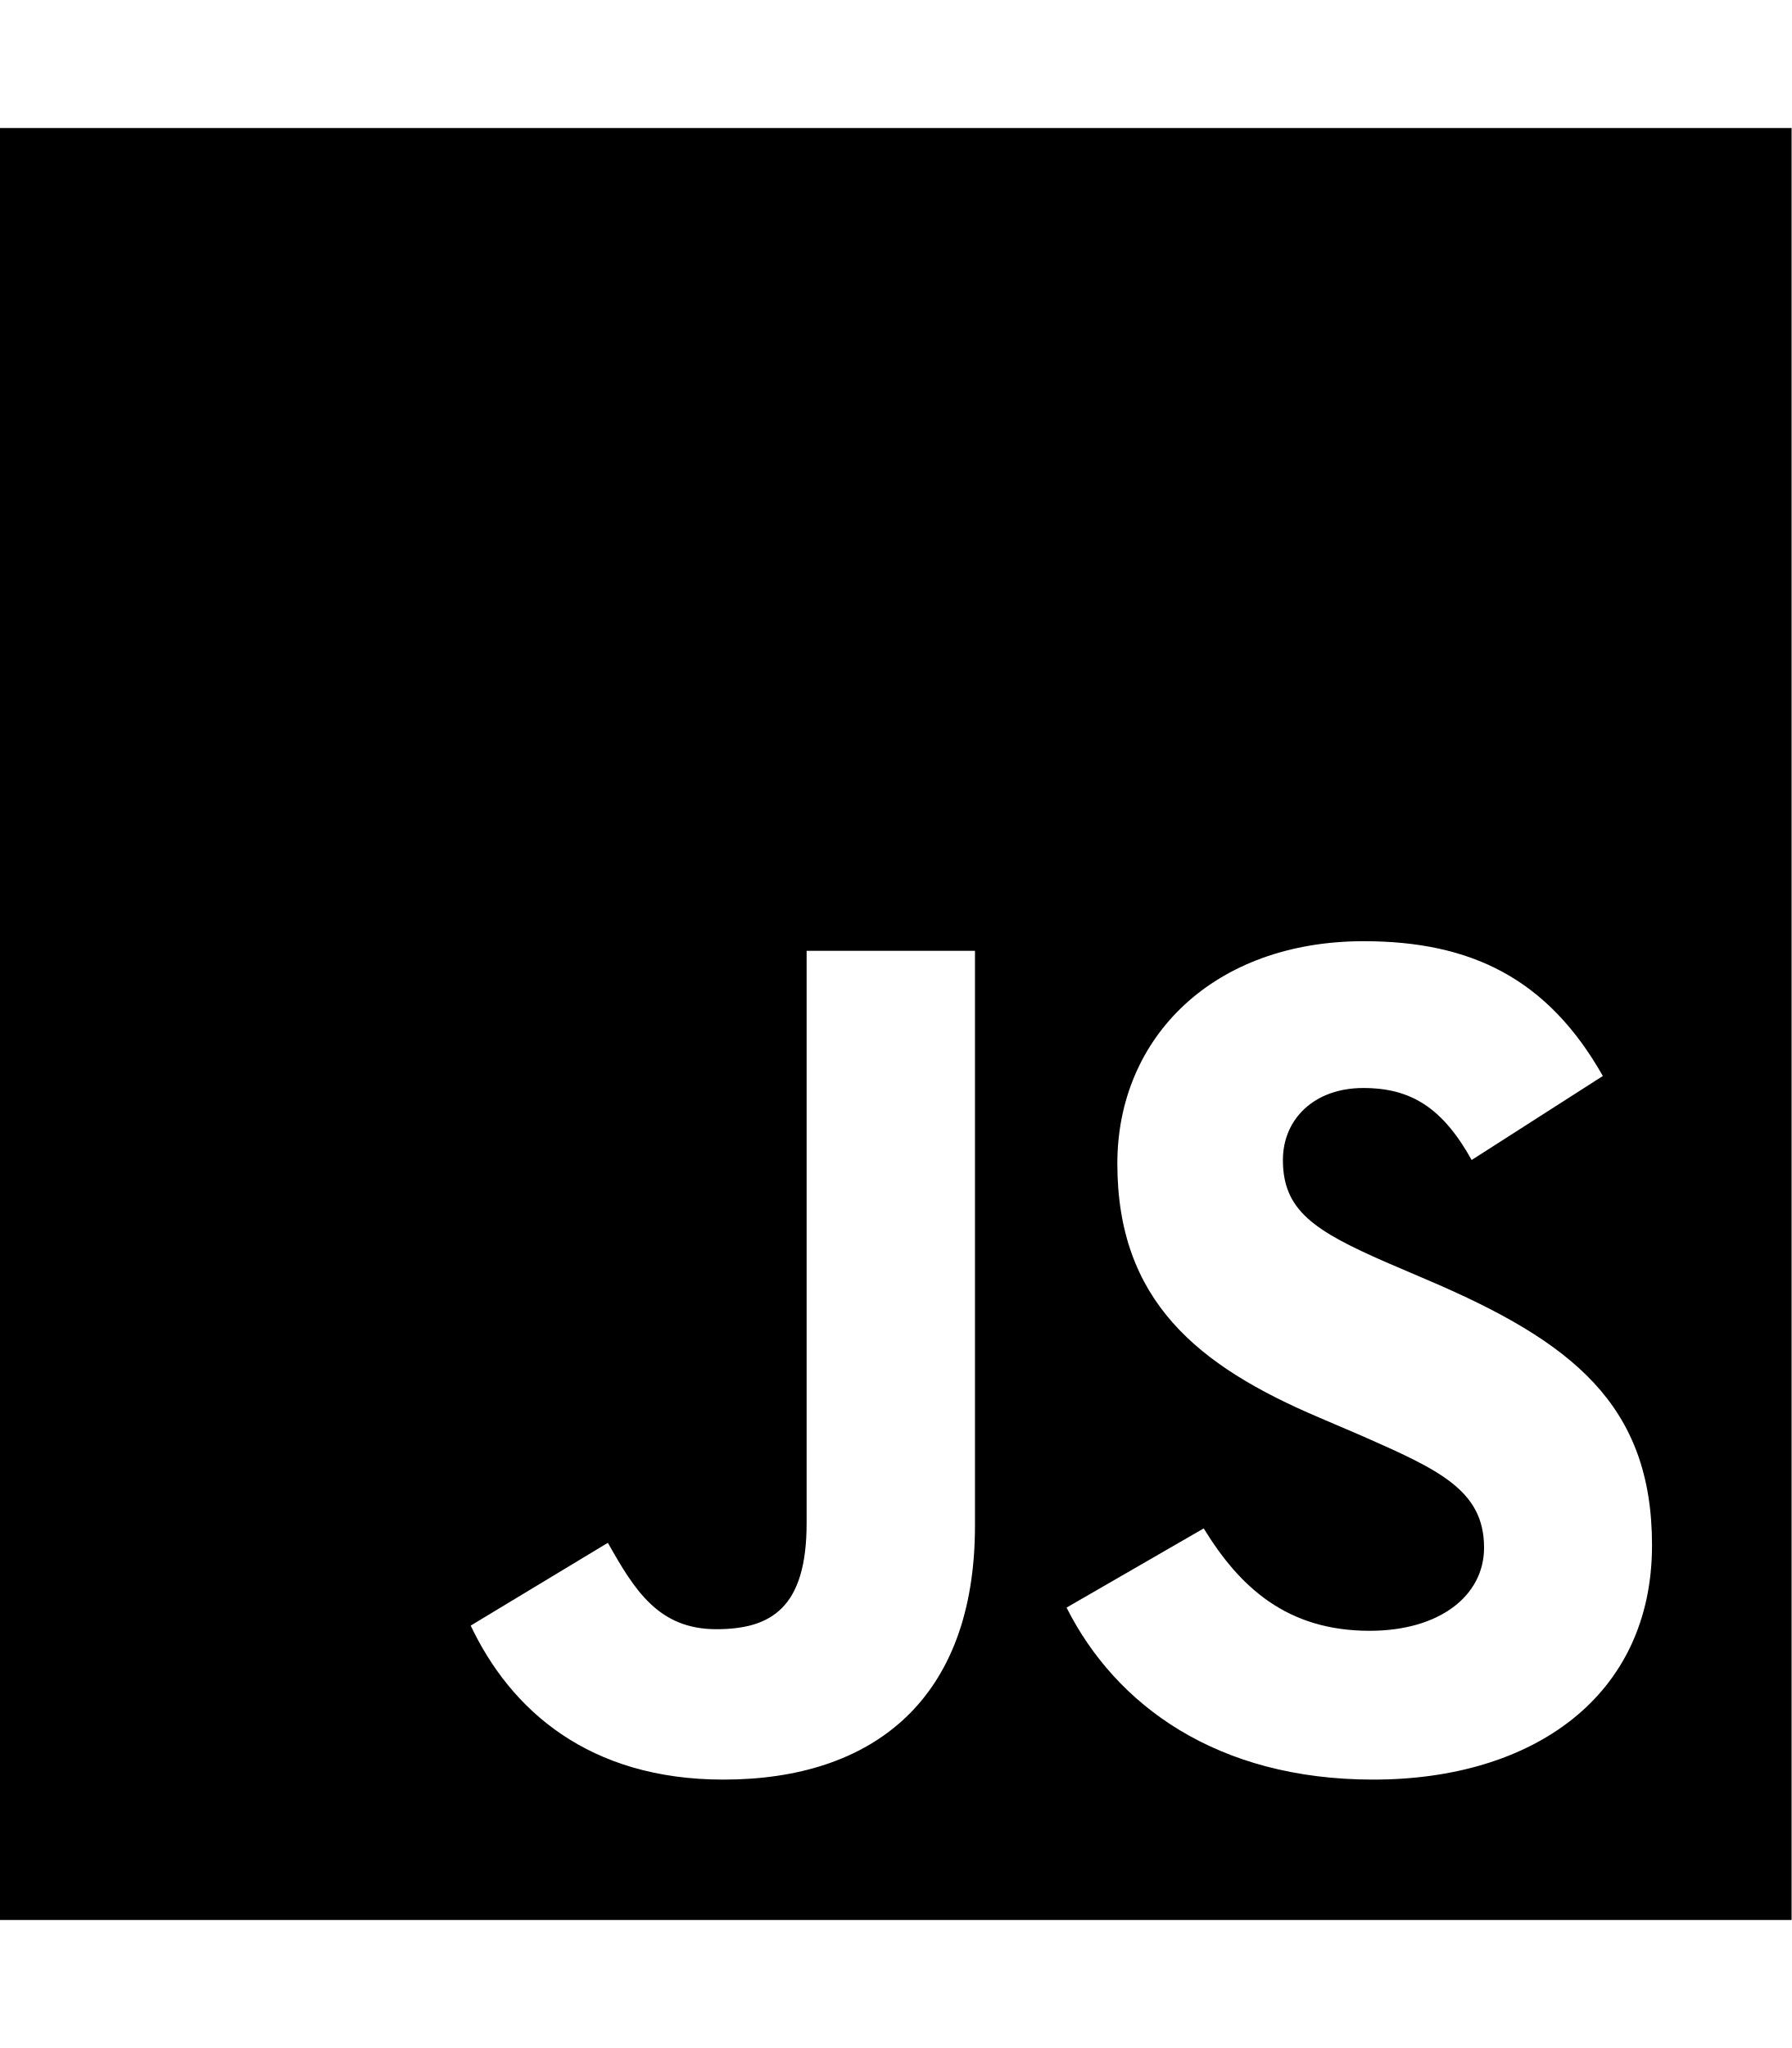
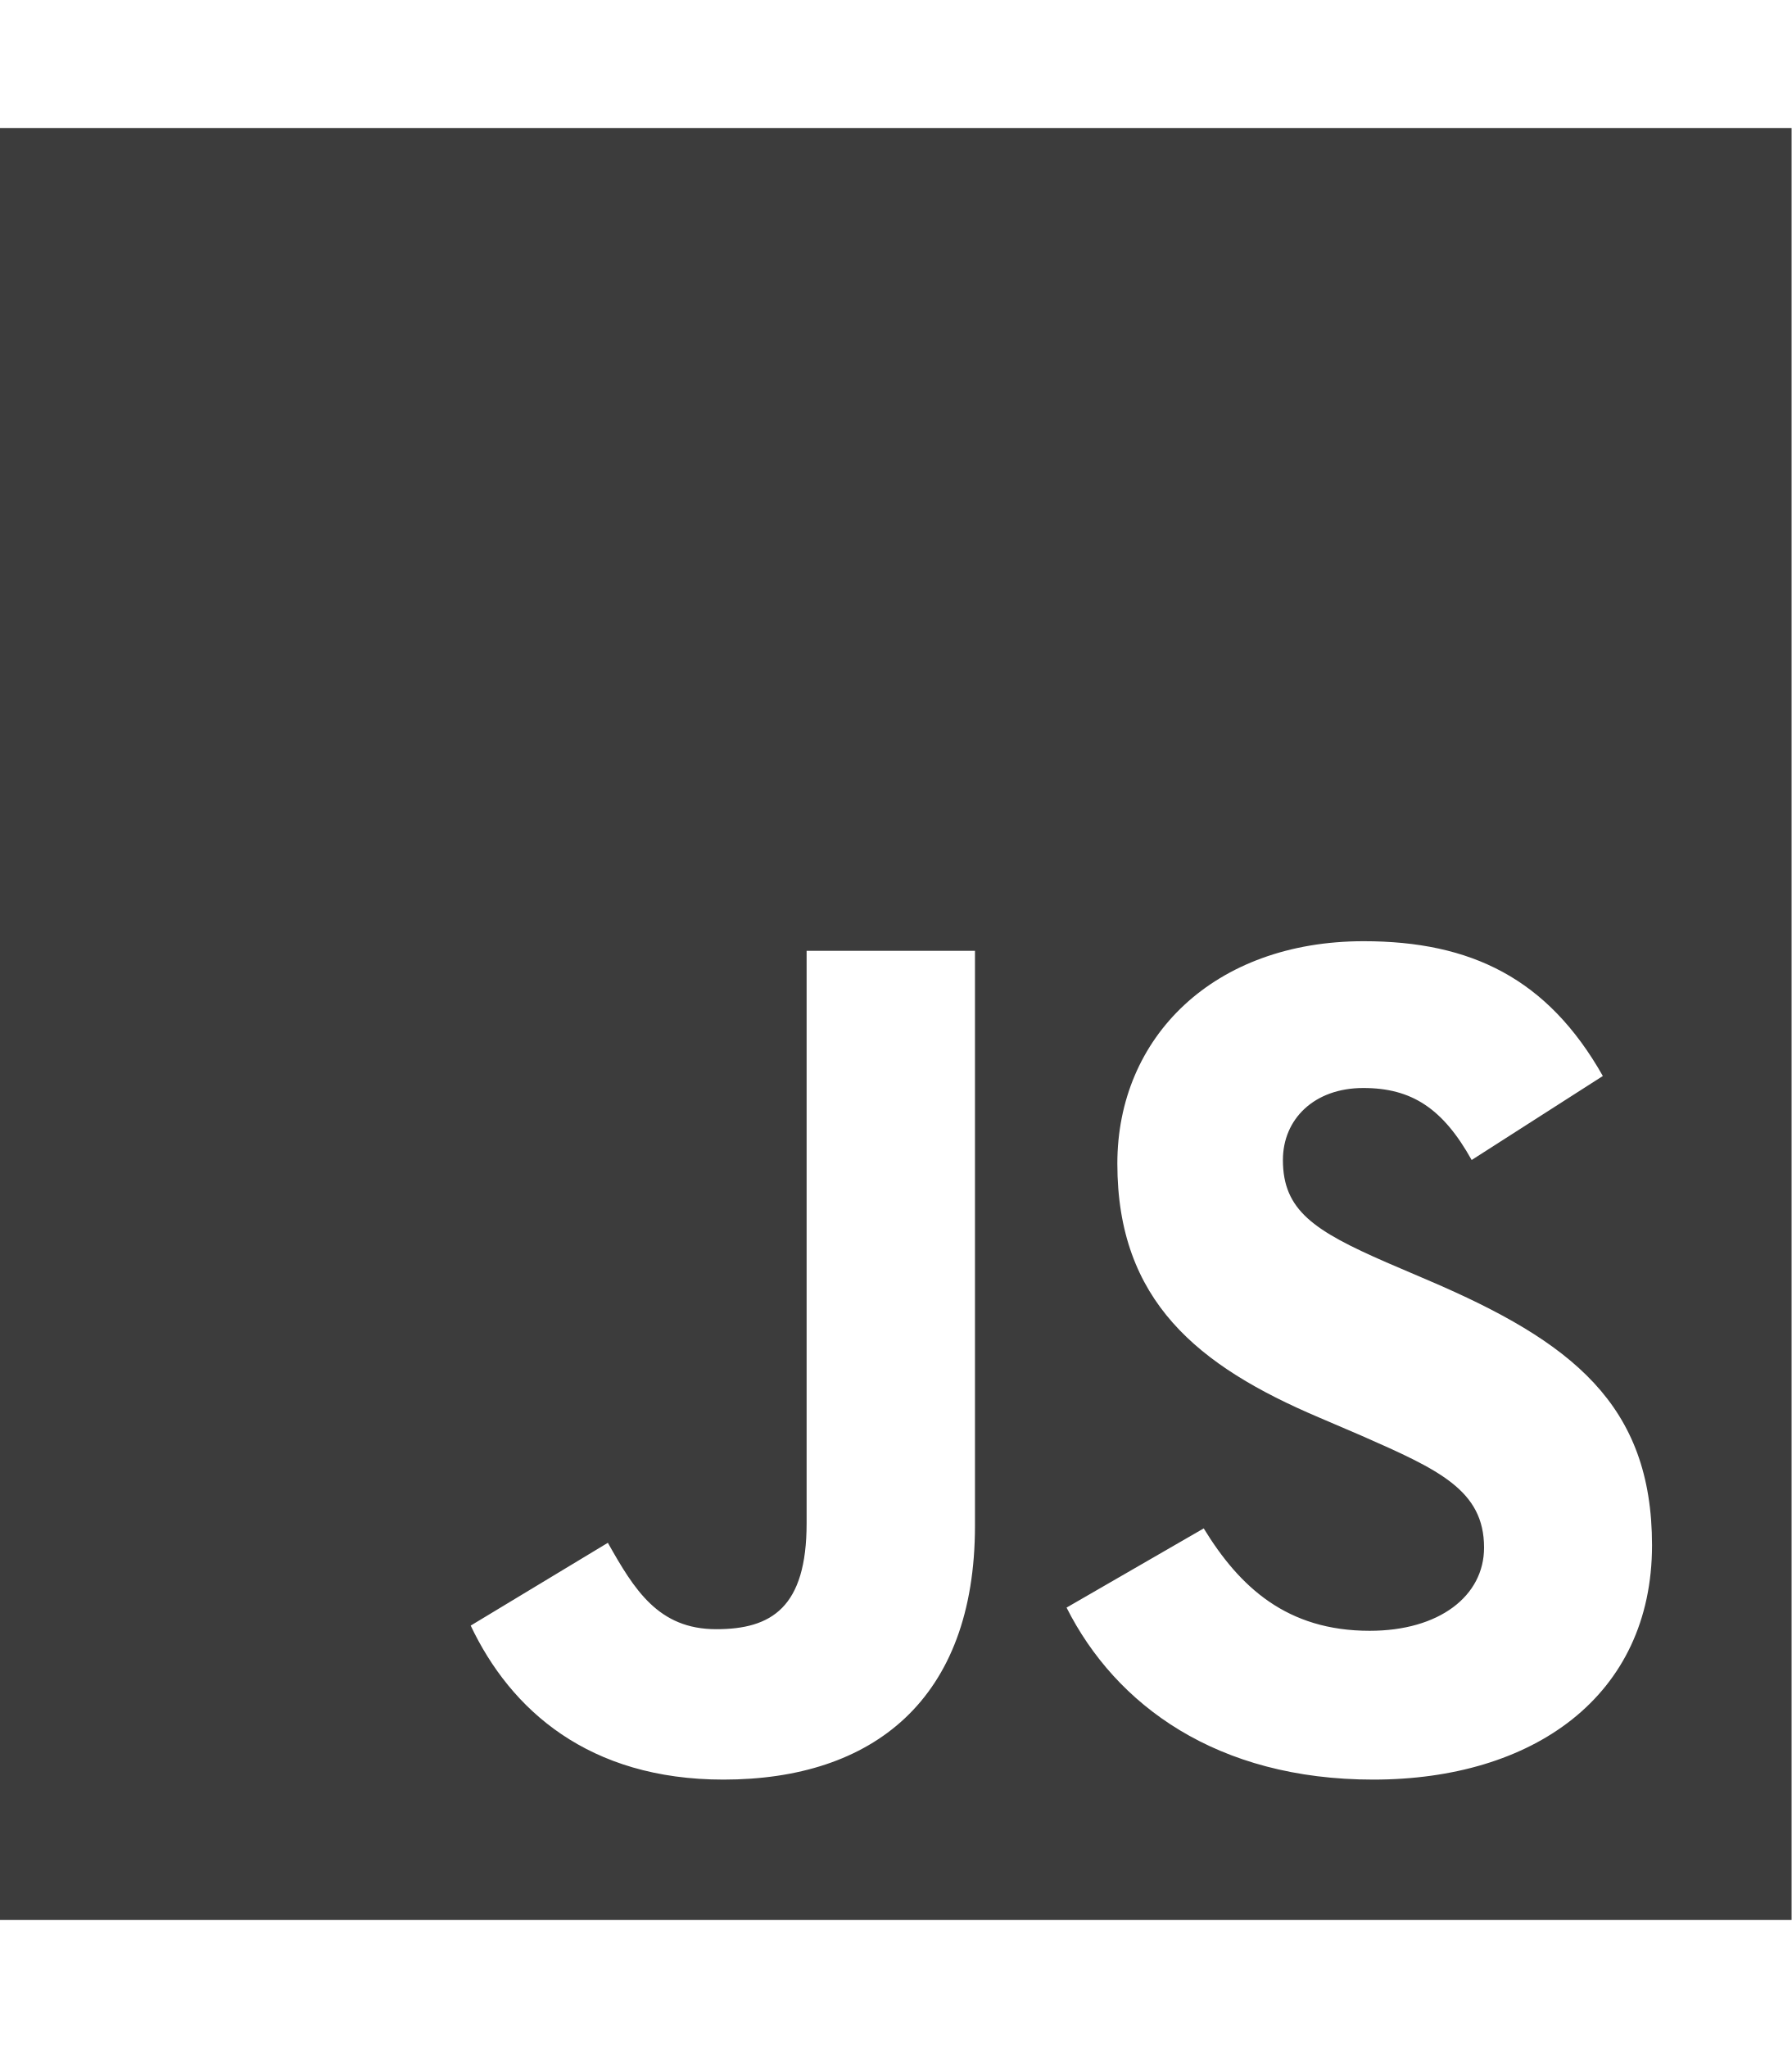
<svg xmlns="http://www.w3.org/2000/svg" aria-hidden="true" focusable="false" data-prefix="fab" data-icon="js" class="svg-inline--fa fa-js fa-w-14" role="img" viewBox="0 0 448 512">
-   <path fill="currentColor" d="M0 32v448h448V32H0zm243.8 349.4c0 43.6-25.6 63.5-62.9 63.5-33.7 0-53.2-17.4-63.2-38.5l34.3-20.7c6.6 11.7 12.6 21.6 27.1 21.6 13.8 0 22.6-5.4 22.6-26.5V237.7h42.1v143.7zm99.6 63.5c-39.1 0-64.4-18.6-76.7-43l34.3-19.8c9 14.7 20.8 25.6 41.5 25.6 17.4 0 28.6-8.7 28.6-20.8 0-14.4-11.4-19.5-30.7-28l-10.5-4.5c-30.4-12.9-50.5-29.2-50.5-63.5 0-31.6 24.1-55.6 61.6-55.6 26.8 0 46 9.3 59.8 33.7L368 290c-7.2-12.9-15-18-27.1-18-12.3 0-20.1 7.8-20.1 18 0 12.6 7.8 17.7 25.9 25.6l10.5 4.5c35.8 15.3 55.9 31 55.9 66.2 0 37.8-29.8 58.6-69.7 58.6z" />
+   <path fill="#3c3c3c" d="M0 32v448h448V32H0zm243.8 349.4c0 43.6-25.6 63.5-62.9 63.5-33.7 0-53.2-17.4-63.2-38.5l34.3-20.7c6.6 11.7 12.6 21.6 27.1 21.6 13.8 0 22.6-5.4 22.6-26.5V237.7h42.1v143.7zm99.6 63.5c-39.1 0-64.4-18.6-76.7-43l34.3-19.8c9 14.7 20.8 25.6 41.5 25.6 17.4 0 28.6-8.7 28.6-20.8 0-14.4-11.4-19.5-30.7-28l-10.5-4.5c-30.4-12.9-50.5-29.2-50.5-63.5 0-31.6 24.1-55.6 61.6-55.6 26.8 0 46 9.3 59.8 33.7L368 290c-7.2-12.9-15-18-27.1-18-12.3 0-20.1 7.8-20.1 18 0 12.6 7.8 17.7 25.9 25.6l10.5 4.5c35.8 15.3 55.9 31 55.9 66.2 0 37.8-29.8 58.6-69.7 58.6z" />
</svg>
